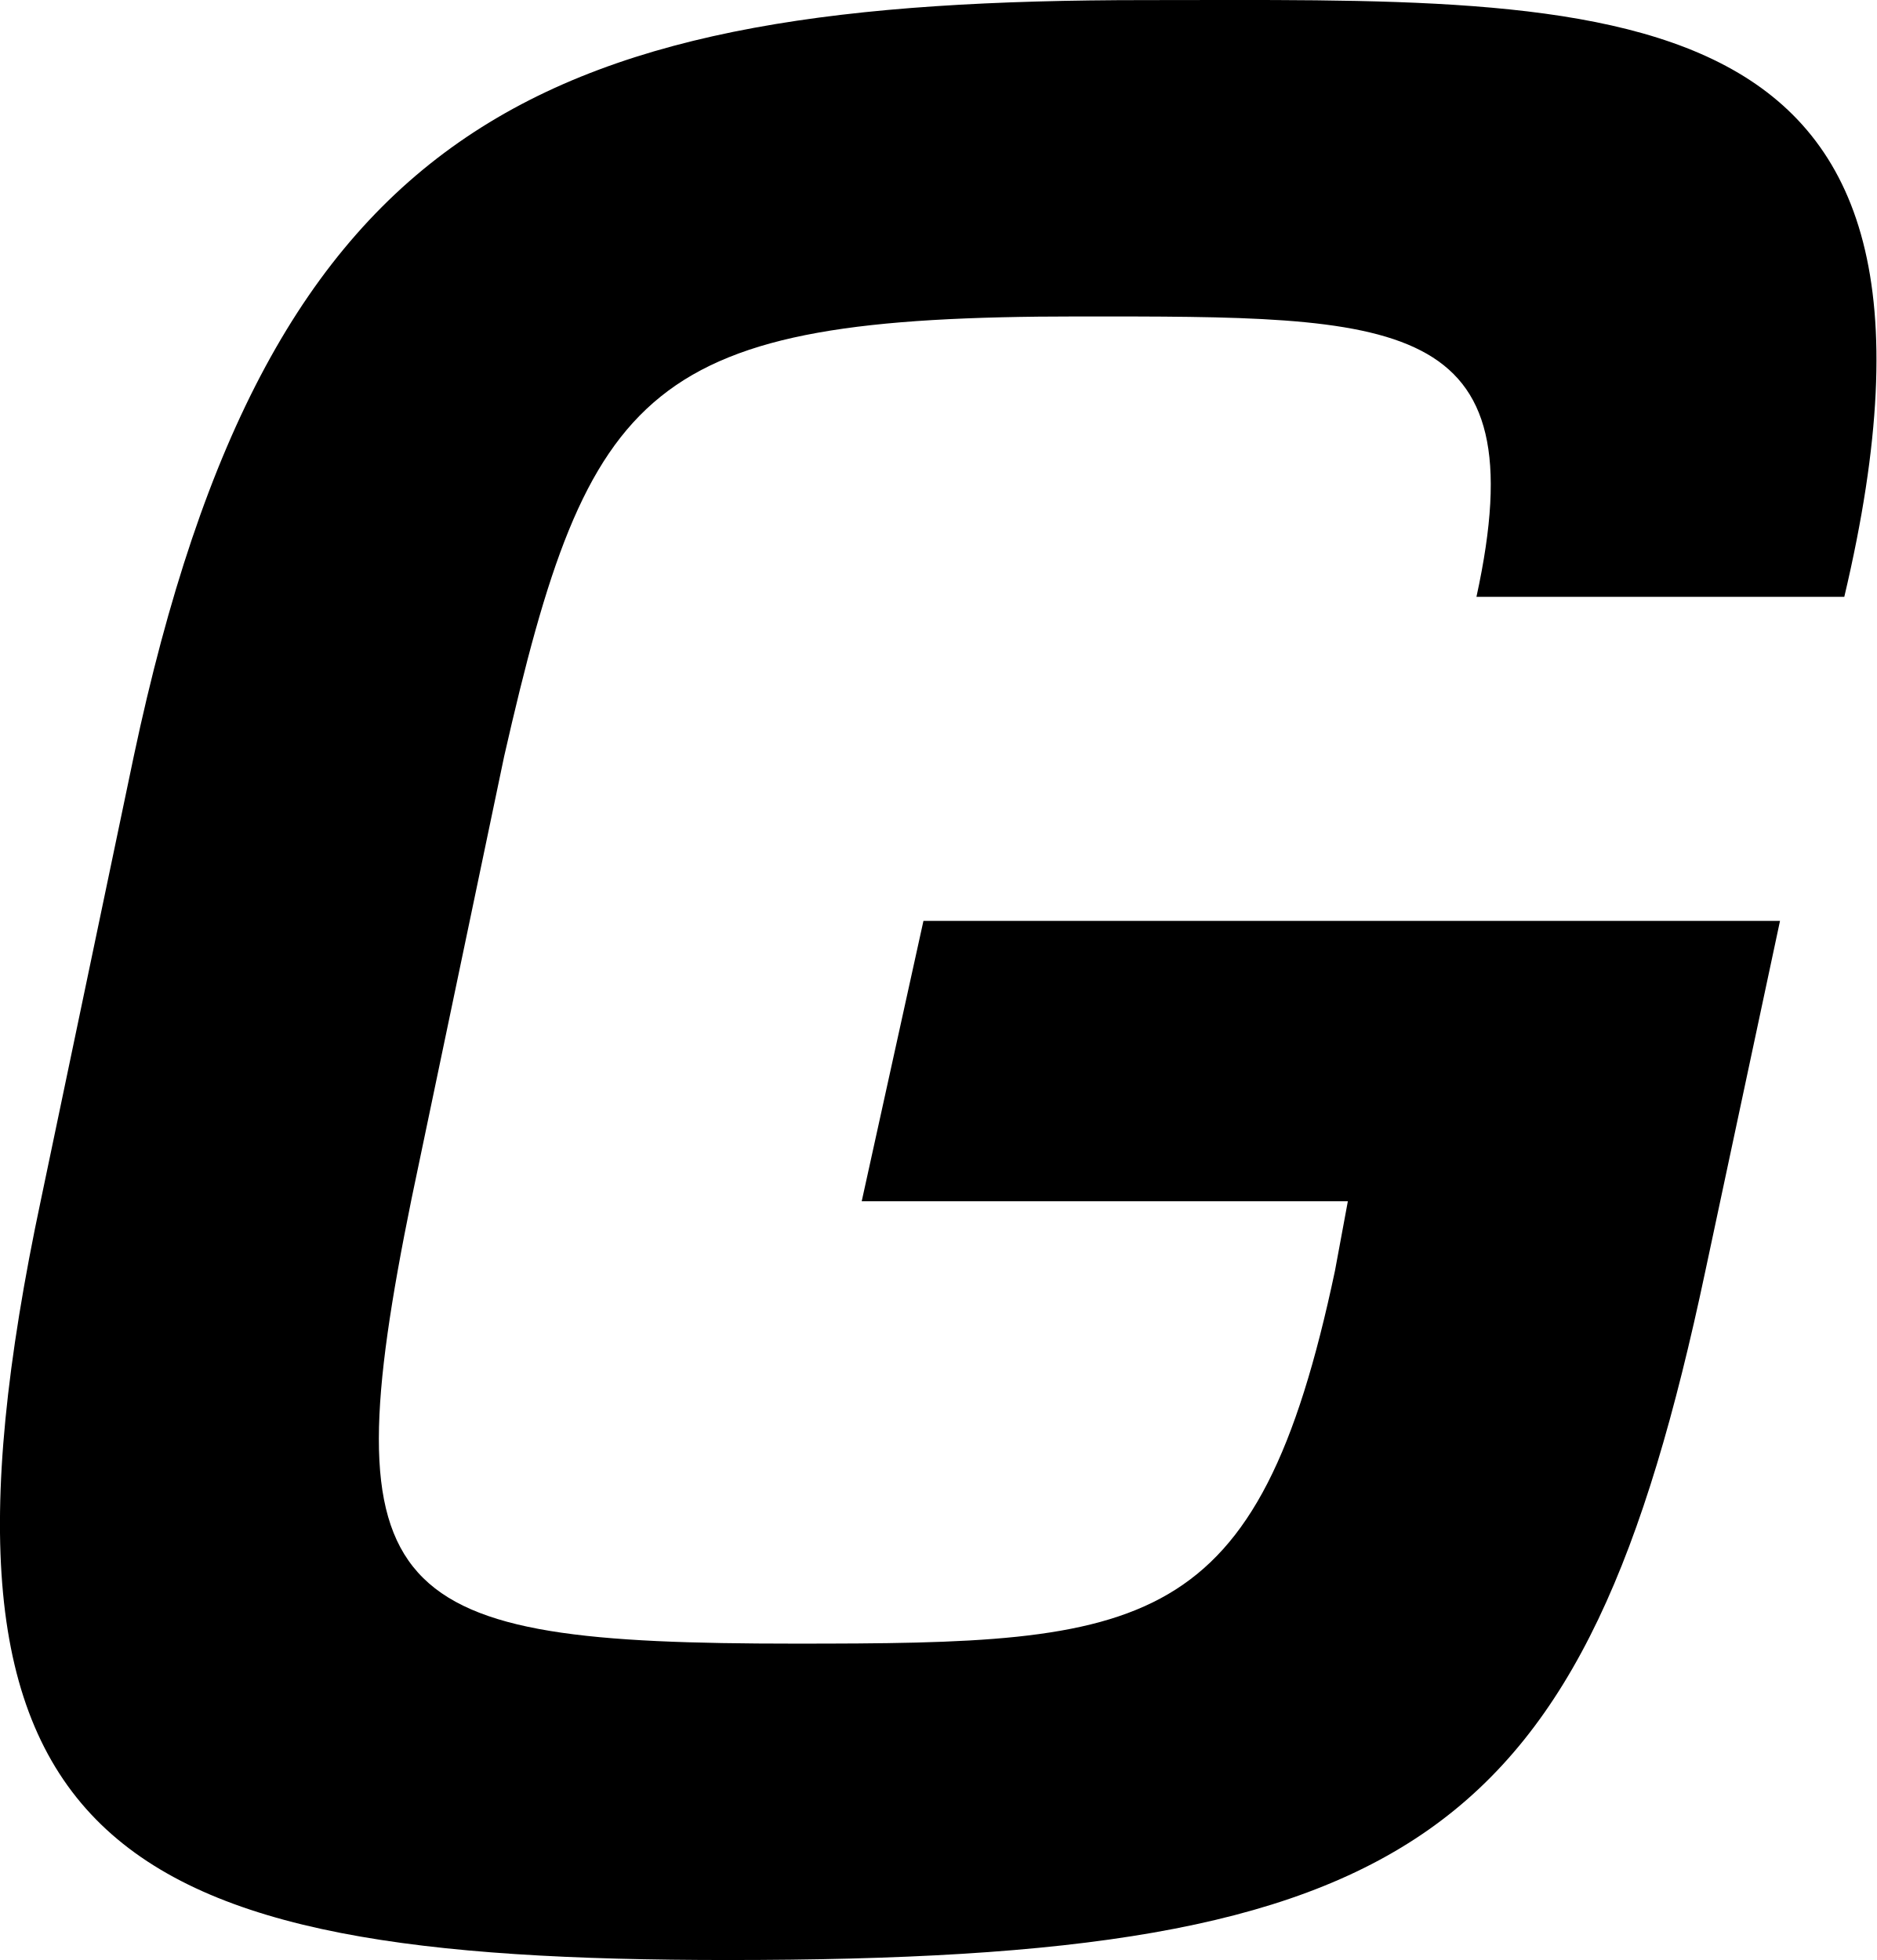
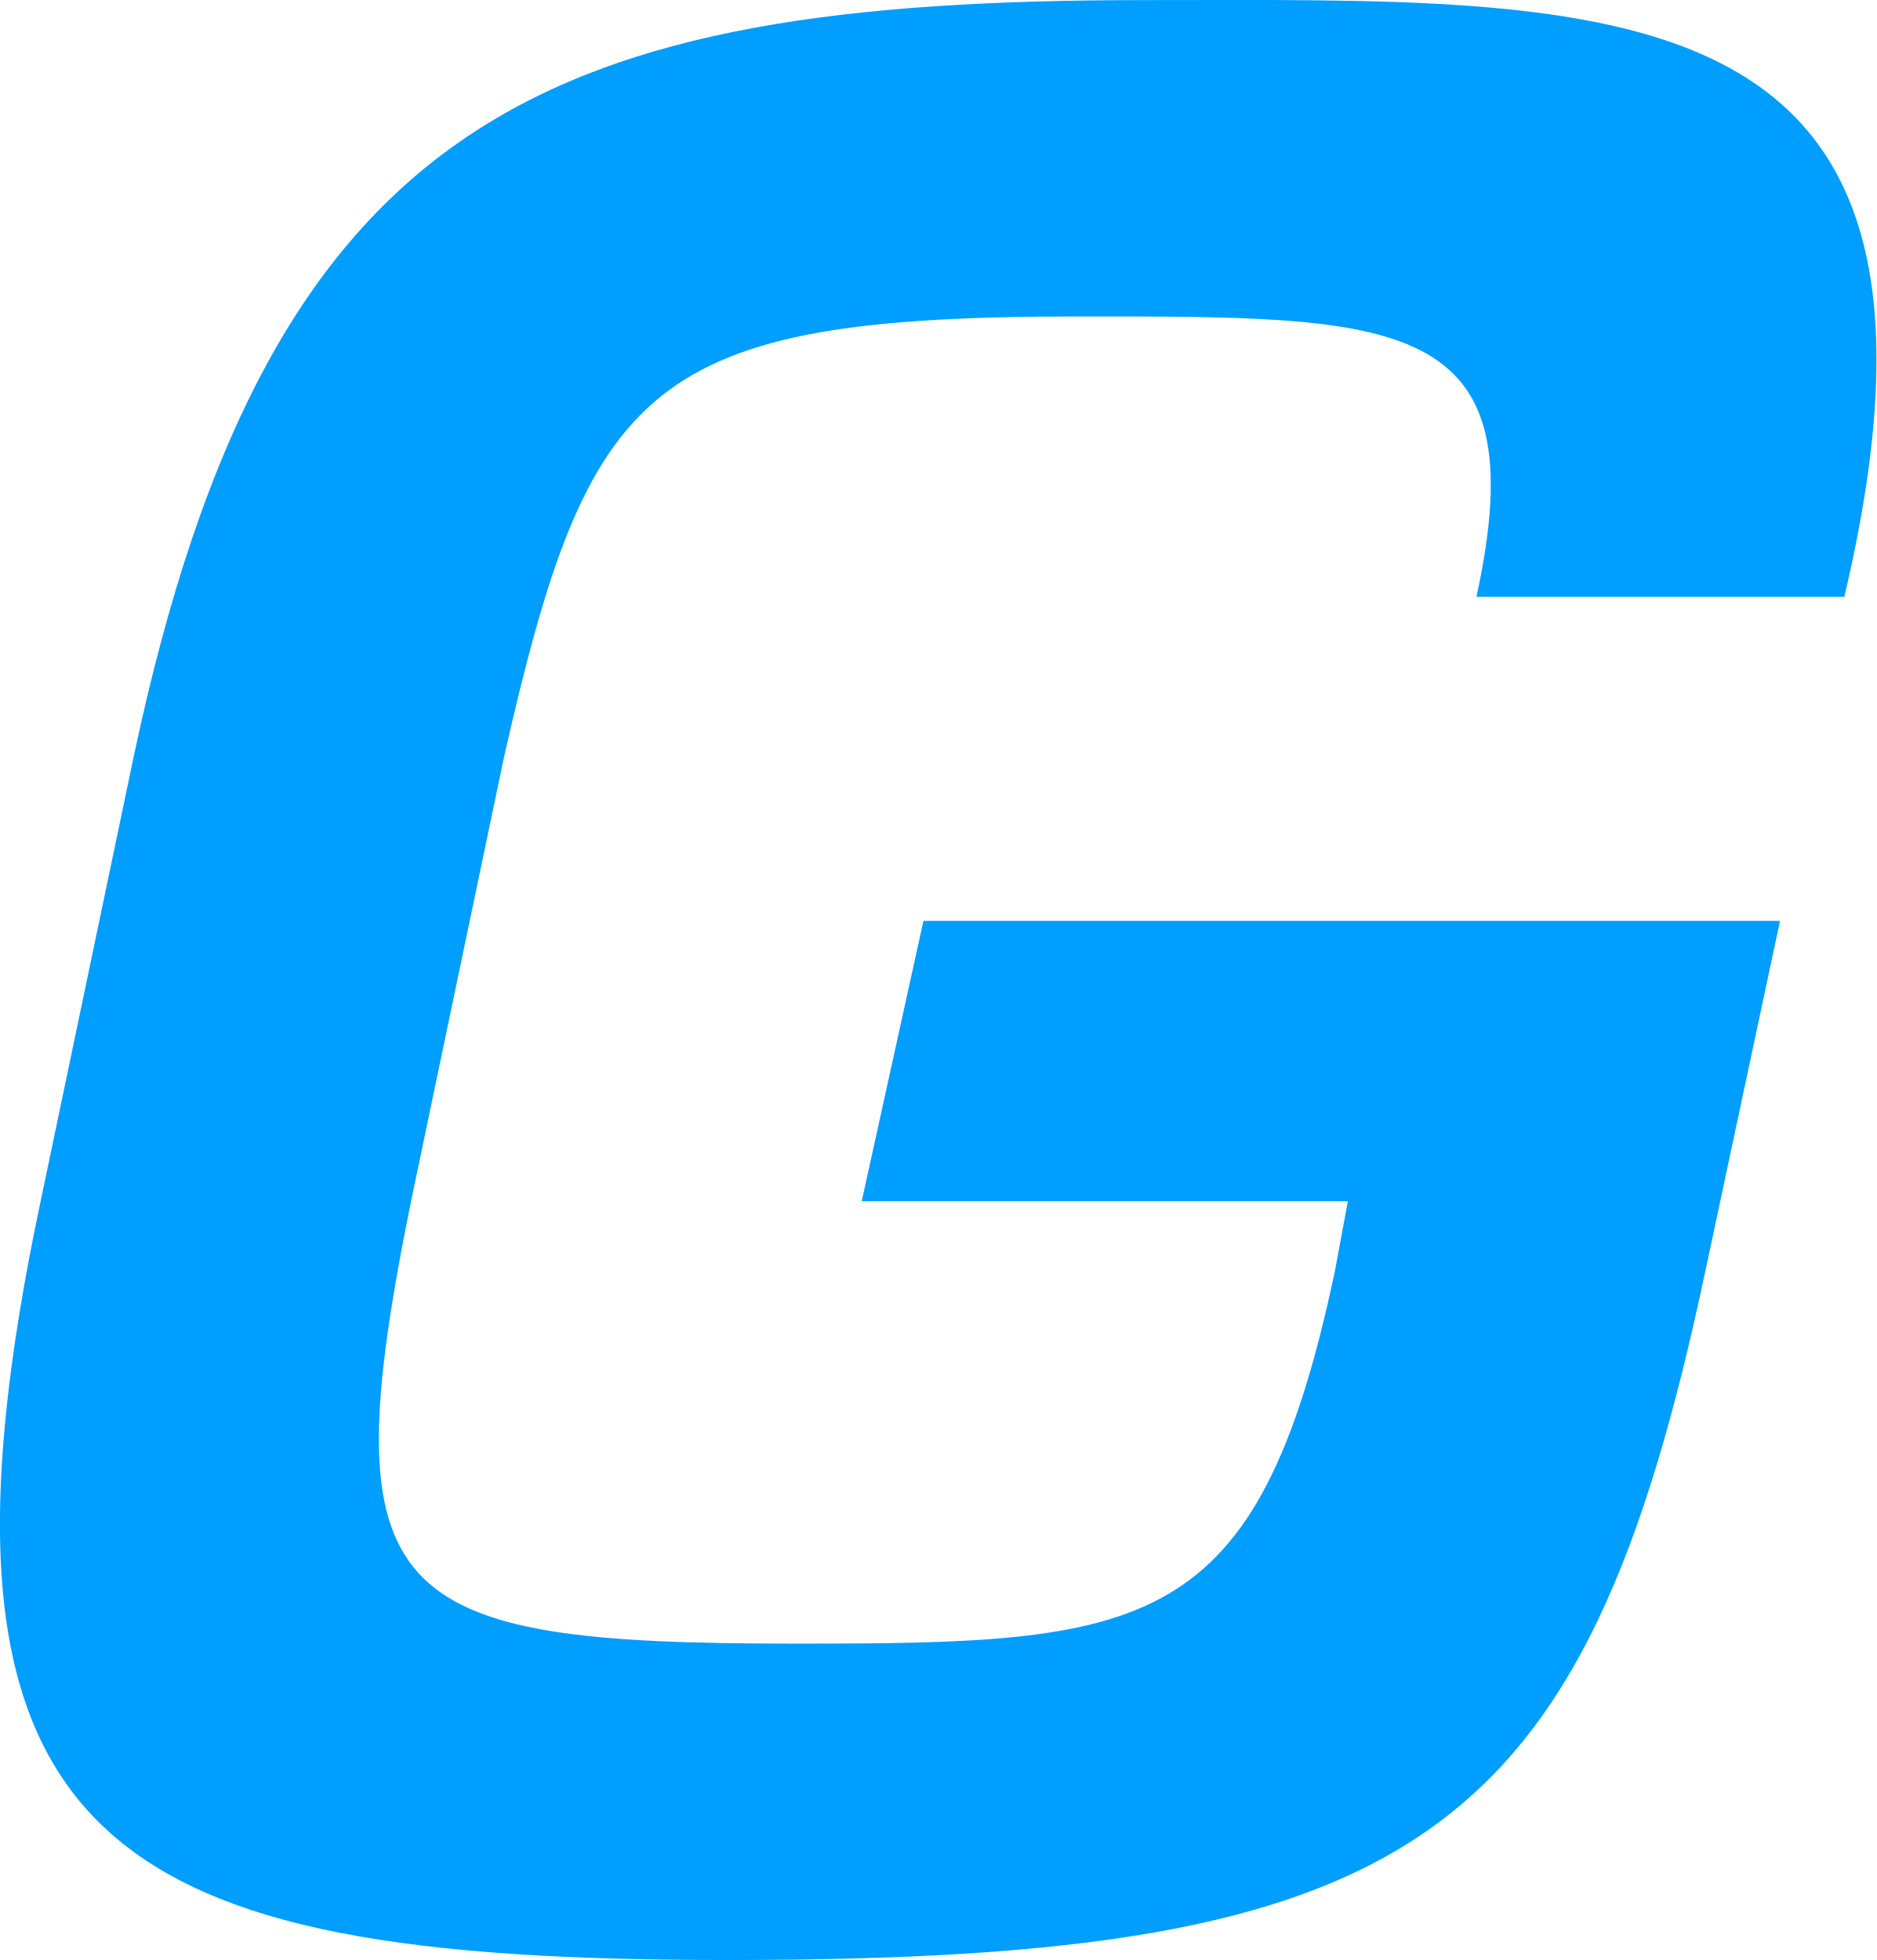
- <svg xmlns="http://www.w3.org/2000/svg" width="247.76" height="258.8" fill="none" style="-webkit-print-color-adjust:exact" version="1.1" viewBox="475 -78 247.76 258.8">
+ <svg xmlns="http://www.w3.org/2000/svg" width="24.776" height="25.88" fill="none" style="-webkit-print-color-adjust:exact" version="1.1" viewBox="475 -78 247.76 258.8">
  <g class="fills">
-     <path rx="0" ry="0" d="m710.02 43.599-9.848 46.186c-15.962 75.395-38.378 91.018-129.06 91.018-81.509 0-109.02-14.264-90.677-100.53l12.226-58.412c18-84.907 54.679-99.848 133.47-99.848 62.151 0 111.74-3.058 92.378 78.79h-48.567c8.152-37.357-10.188-37.018-52.64-37.018-57.056 0-64.526 8.829-75.735 58.076l-12.226 58.412c-10.867 53.32-3.734 58.753 50.604 58.753 46.526 0 61.13-1.016 71.318-49.243l1.699-9.169h-64.187l8.15-37.017h113.09z" fill="#000" />
+     <path rx="0" ry="0" d="m710.02 43.599-9.848 46.186c-15.962 75.395-38.378 91.018-129.06 91.018-81.509 0-109.02-14.264-90.677-100.53l12.226-58.412c18-84.907 54.679-99.848 133.47-99.848 62.151 0 111.74-3.058 92.378 78.79h-48.567c8.152-37.357-10.188-37.018-52.64-37.018-57.056 0-64.526 8.829-75.735 58.076l-12.226 58.412c-10.867 53.32-3.734 58.753 50.604 58.753 46.526 0 61.13-1.016 71.318-49.243l1.699-9.169h-64.187l8.15-37.017h113.09z" fill="#009eff" />
  </g>
</svg>
